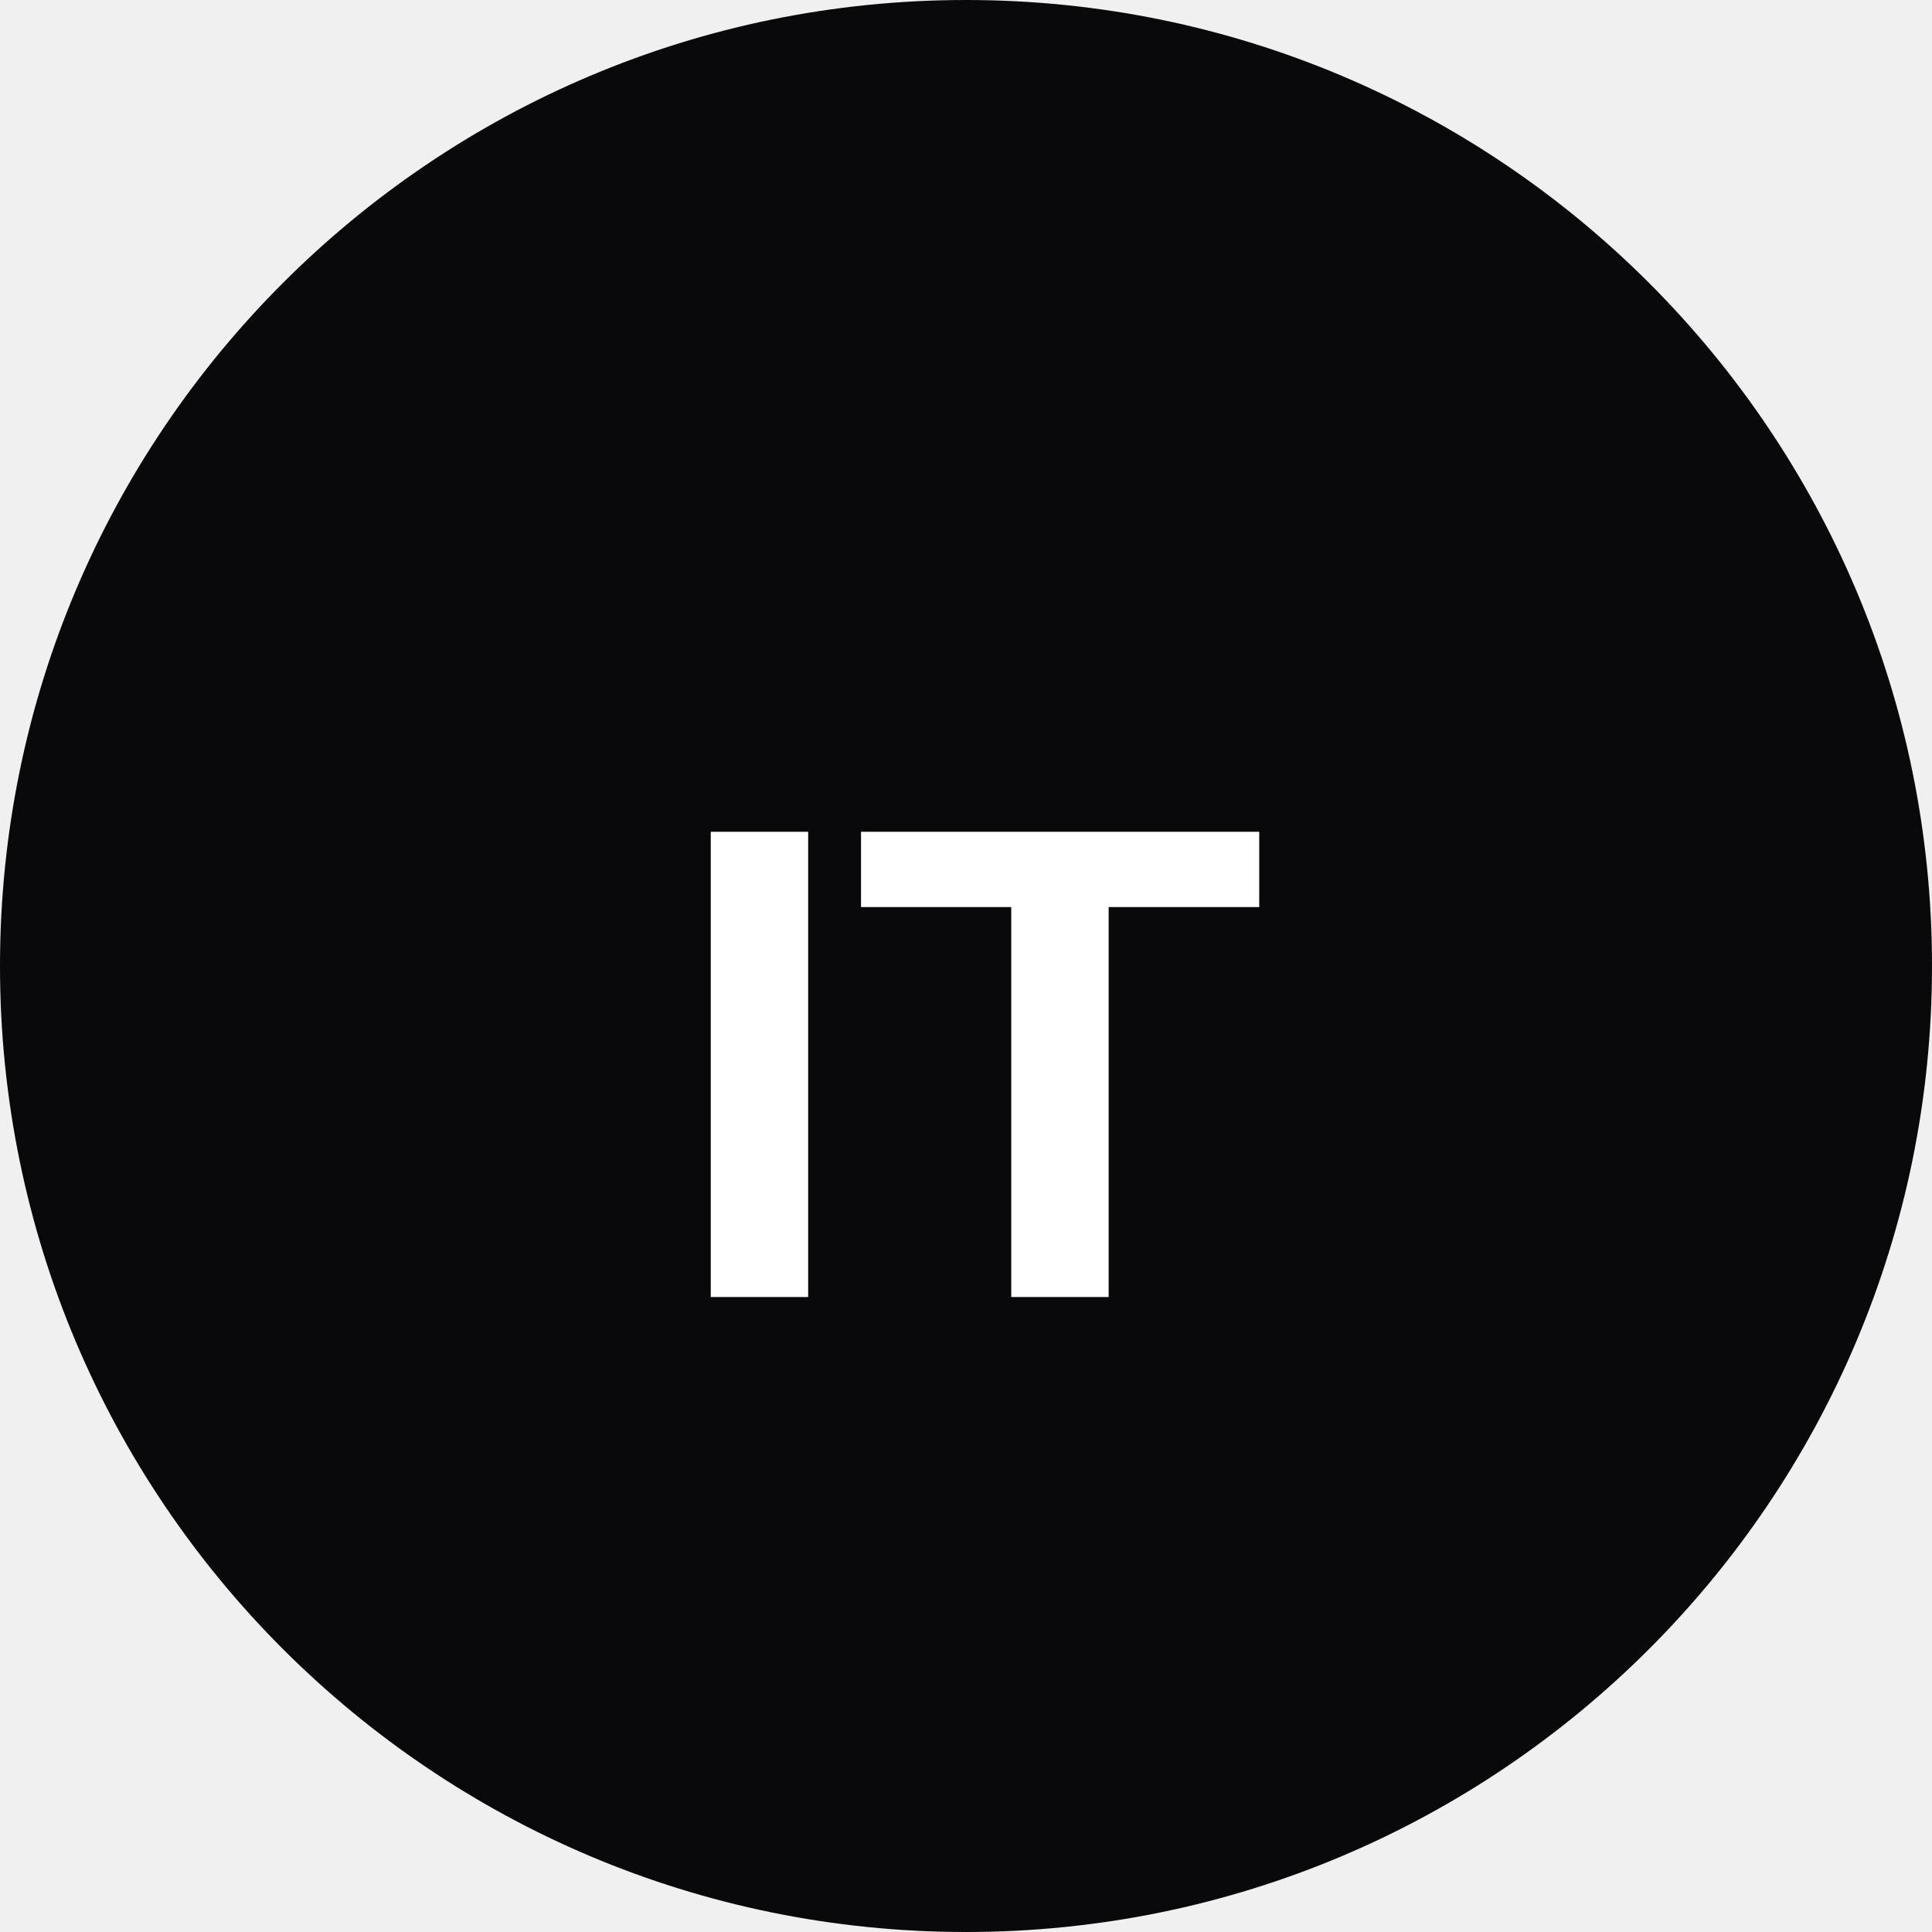
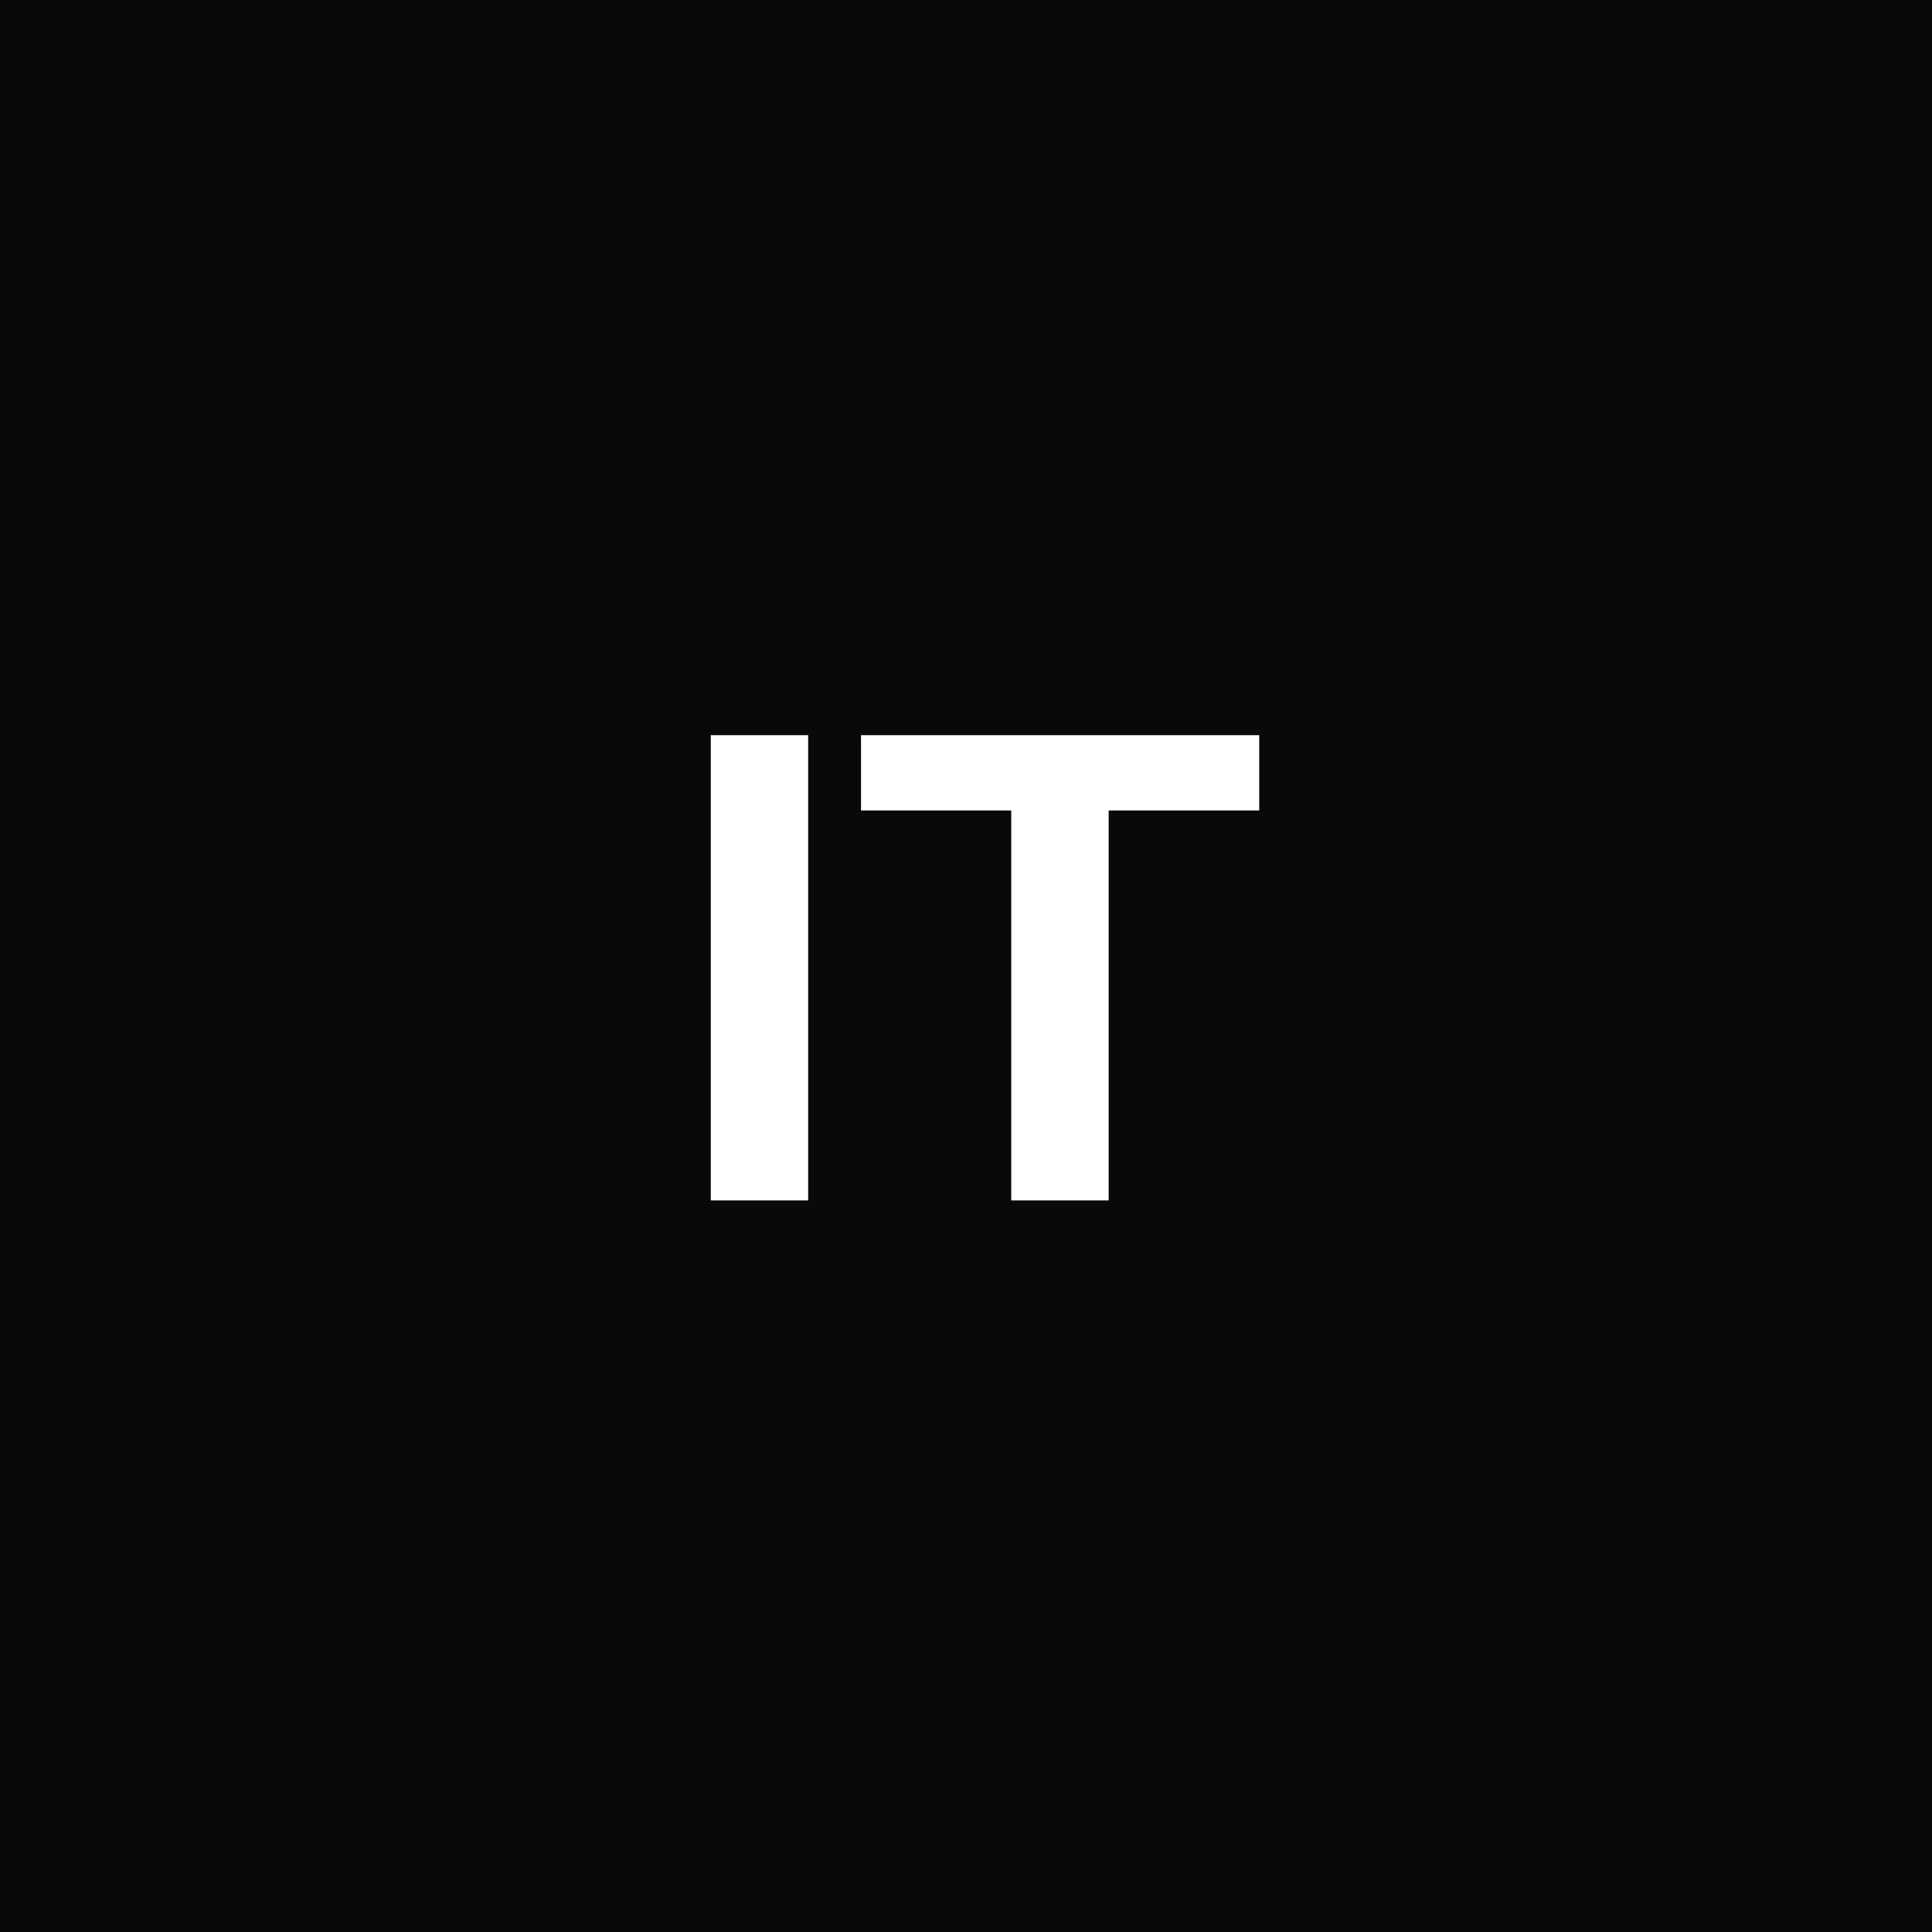
<svg xmlns="http://www.w3.org/2000/svg" width="512" height="512" viewBox="0 0 512 512">
  <defs>
    <style>
      .bg { fill: #09090b; }
      .text { font-family: Arial, sans-serif; font-weight: bold; fill: #ffffff; font-size: 179.2px; text-anchor: middle; dominant-baseline: central; }
    </style>
  </defs>
-   <circle class="bg" cx="256" cy="256" r="256" />
-   <text class="text" x="256" y="281.6">IT</text>
+   <rect class="bg" width="512" height="512" />
+   <text class="text" x="256" y="256">IT</text>
</svg>
